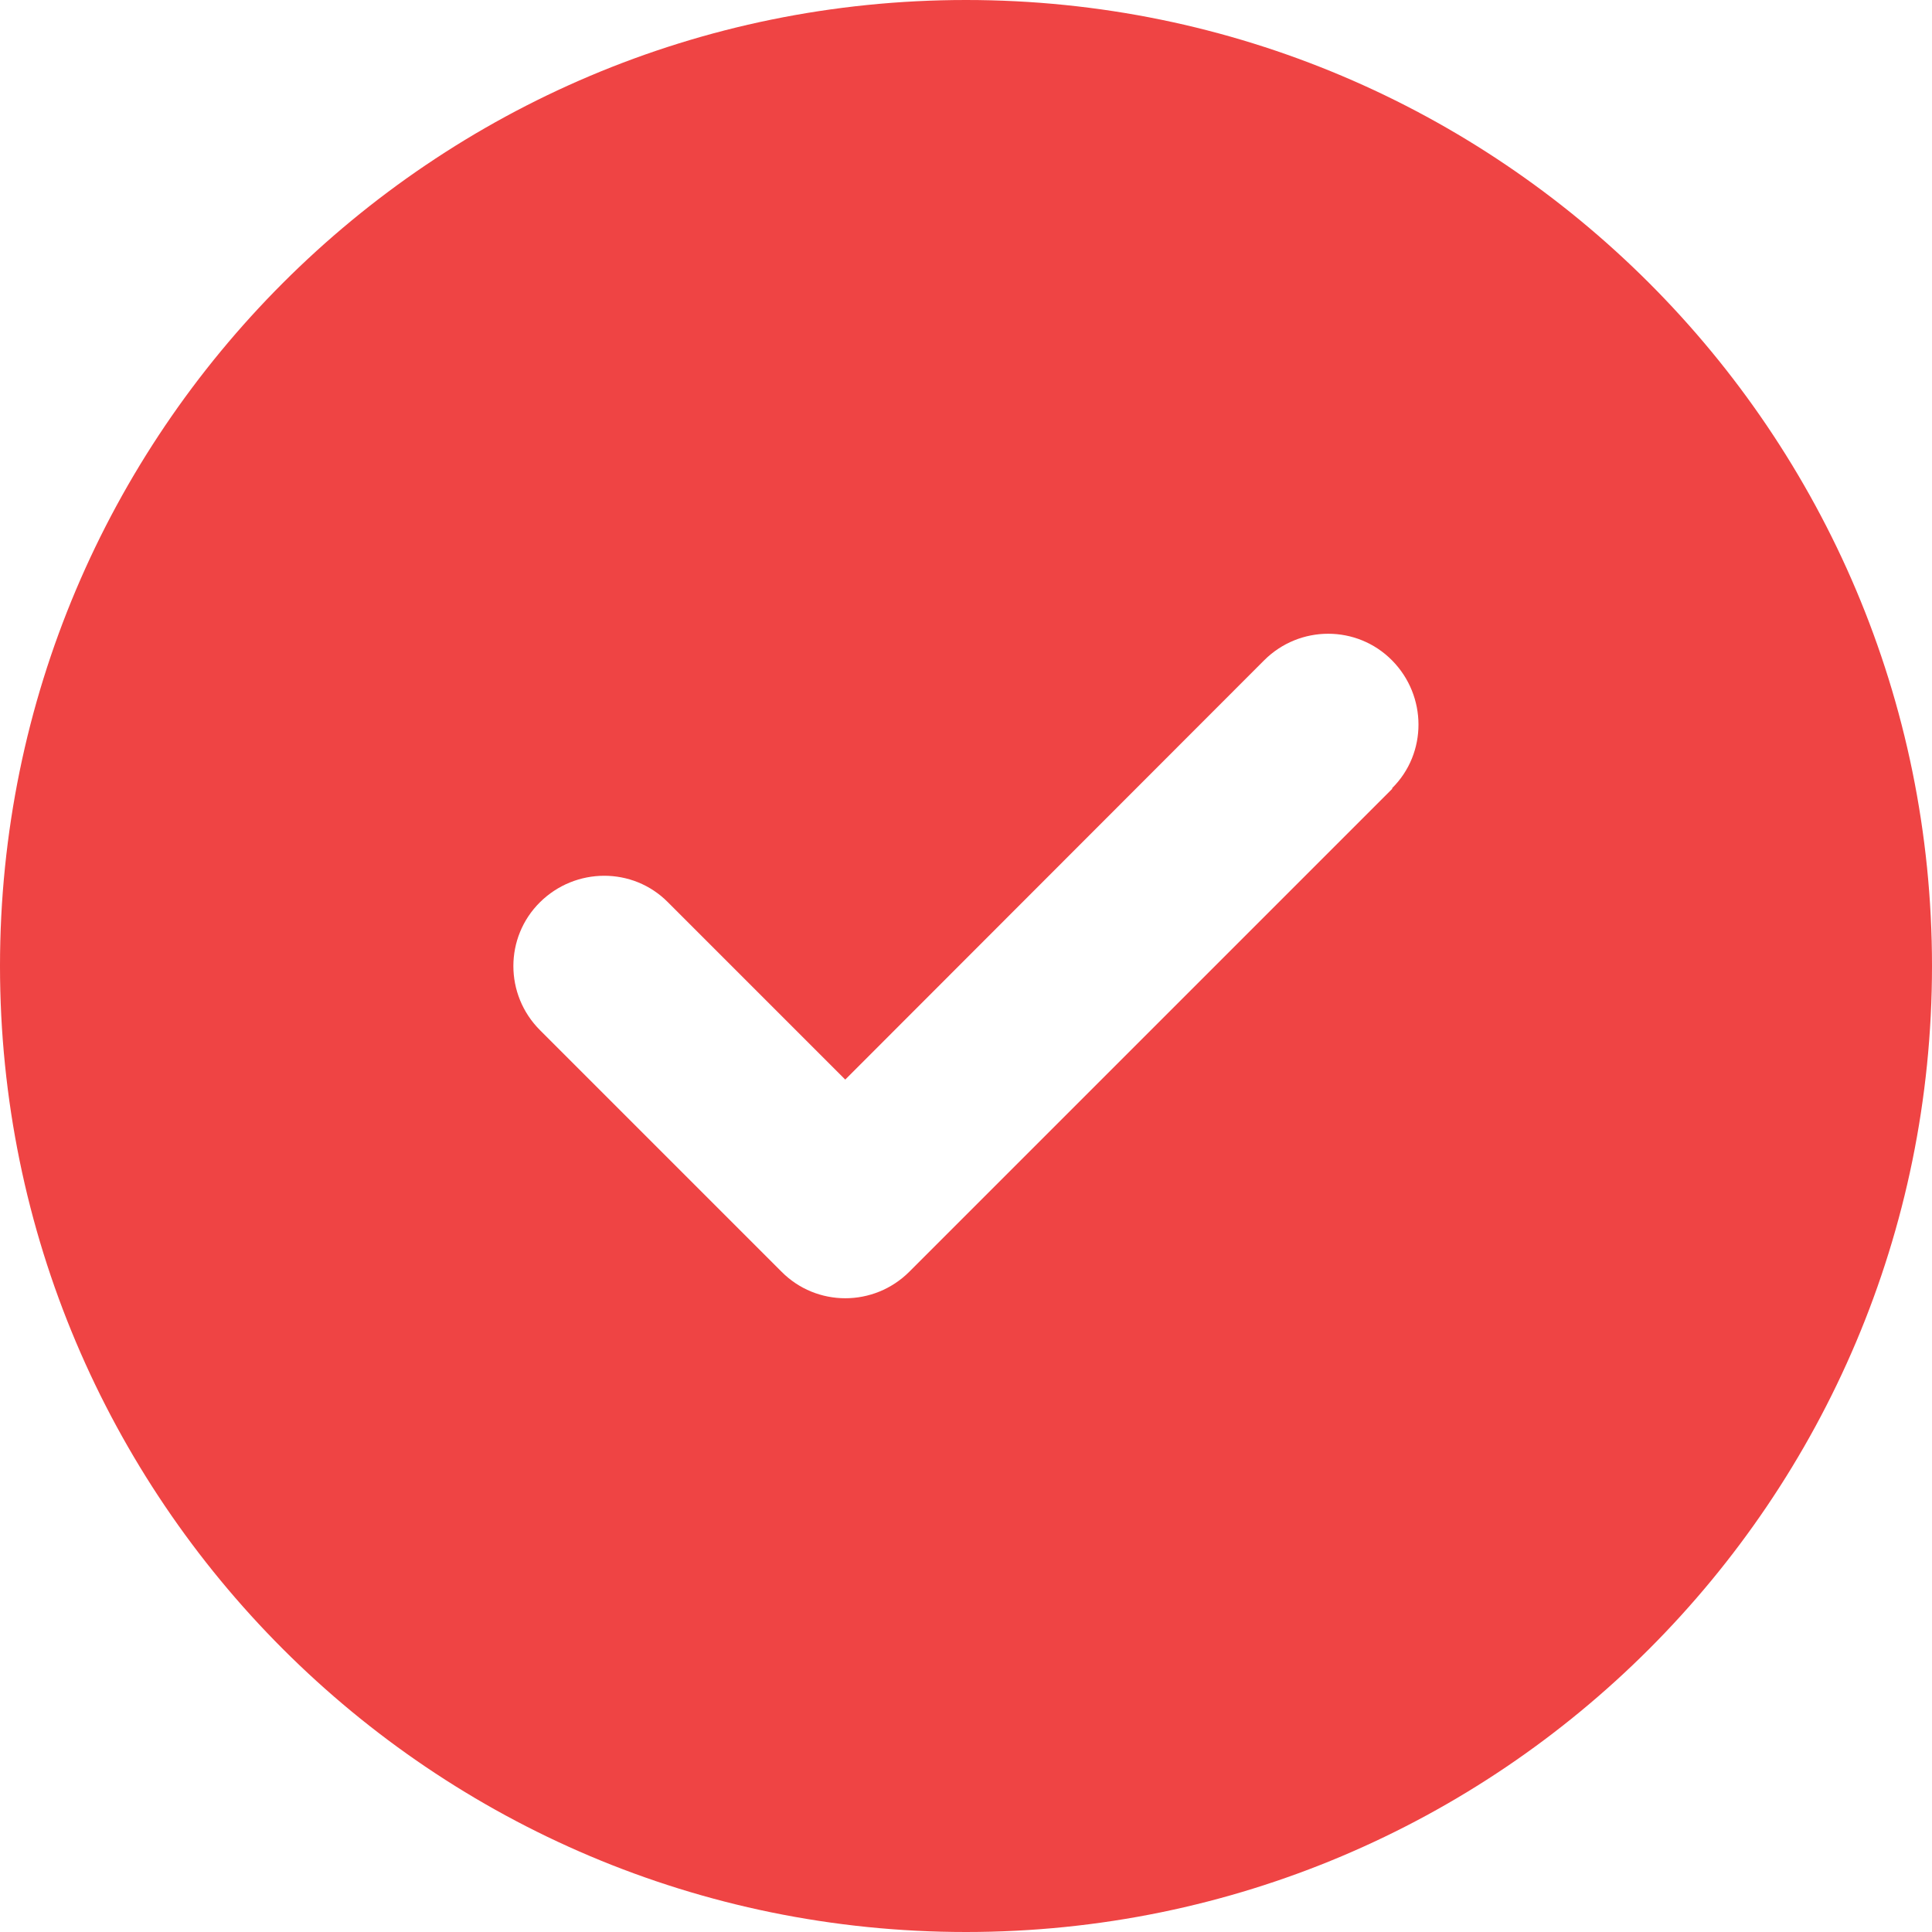
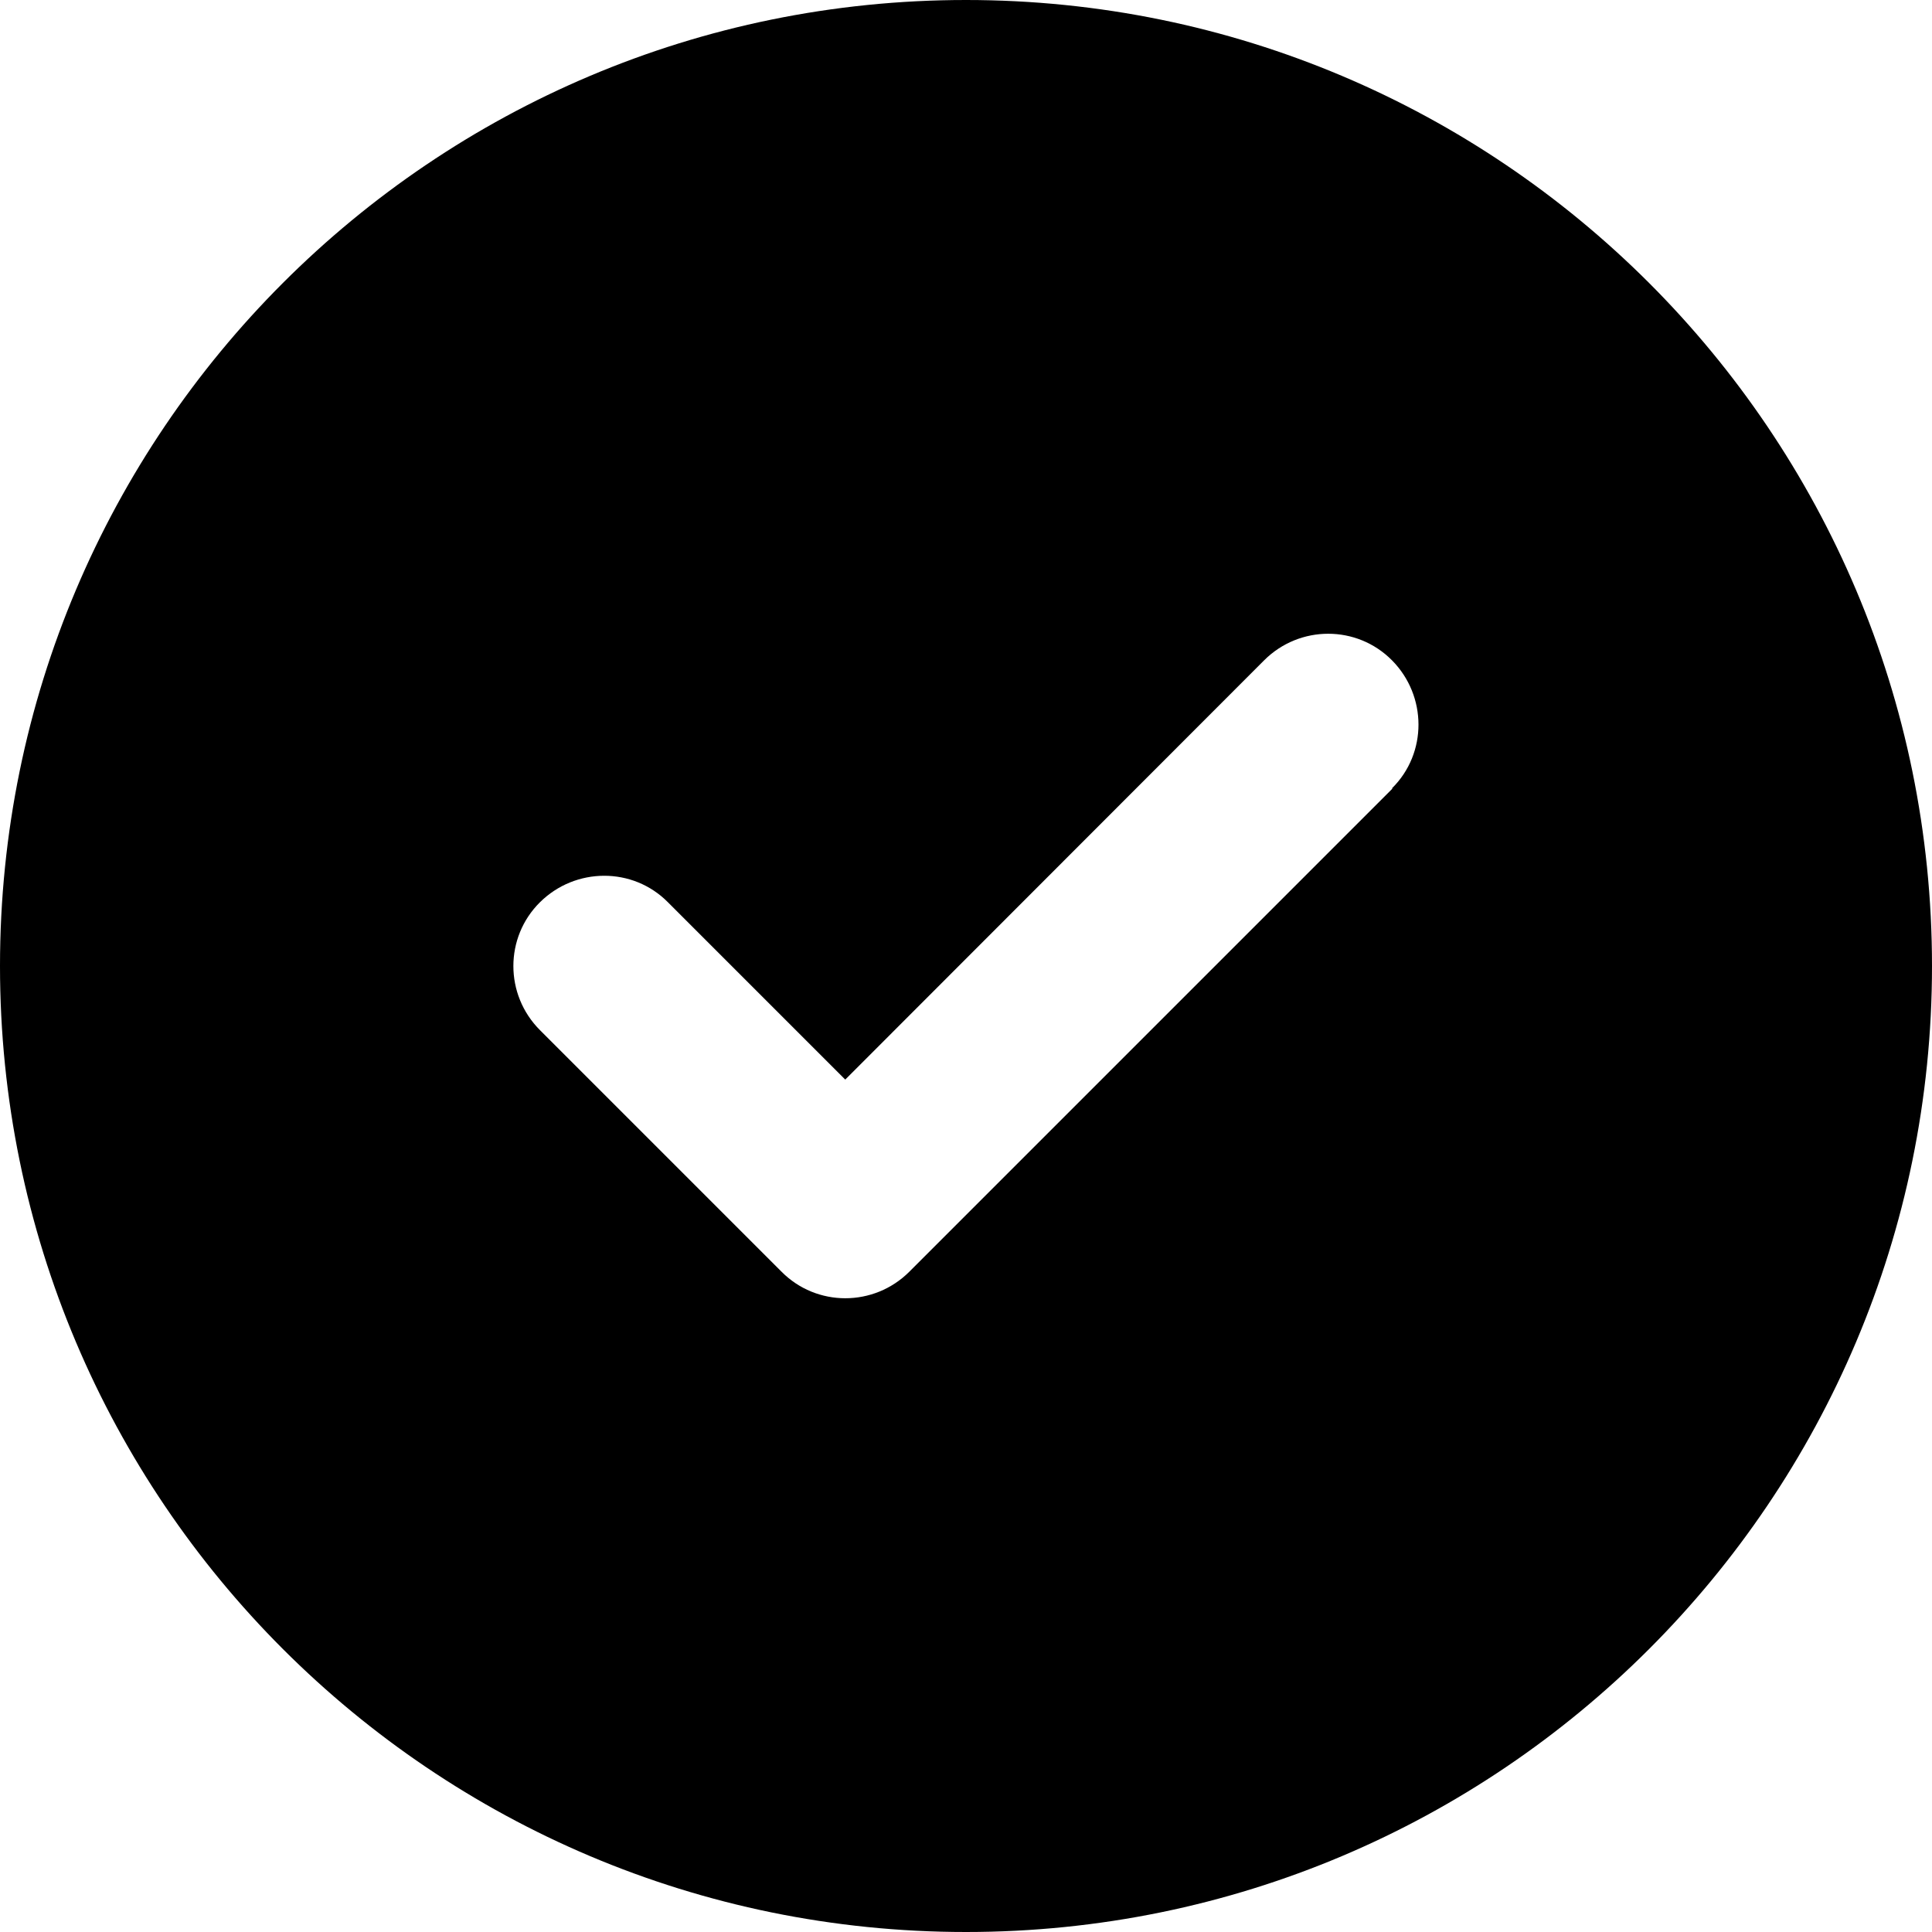
<svg xmlns="http://www.w3.org/2000/svg" viewBox="0 0 512 512">
-   <path fill="rgb(239, 68, 68 )" d="M256 512A256 256 0 1 0 256 0a256 256 0 1 0 0 512zM369 209L241 337c-9.4 9.4-24.6 9.4-33.9 0l-64-64c-9.4-9.4-9.4-24.6 0-33.9s24.6-9.4 33.9 0l47 47L335 175c9.4-9.4 24.6-9.4 33.9 0s9.4 24.6 0 33.9z" />
+   <path fill="rgb(0, 0, 0 )" d="M256 512A256 256 0 1 0 256 0a256 256 0 1 0 0 512zM369 209L241 337c-9.4 9.4-24.6 9.4-33.9 0l-64-64c-9.4-9.4-9.4-24.6 0-33.9s24.6-9.4 33.9 0l47 47L335 175c9.4-9.4 24.6-9.4 33.9 0s9.4 24.6 0 33.9z" />
</svg>
